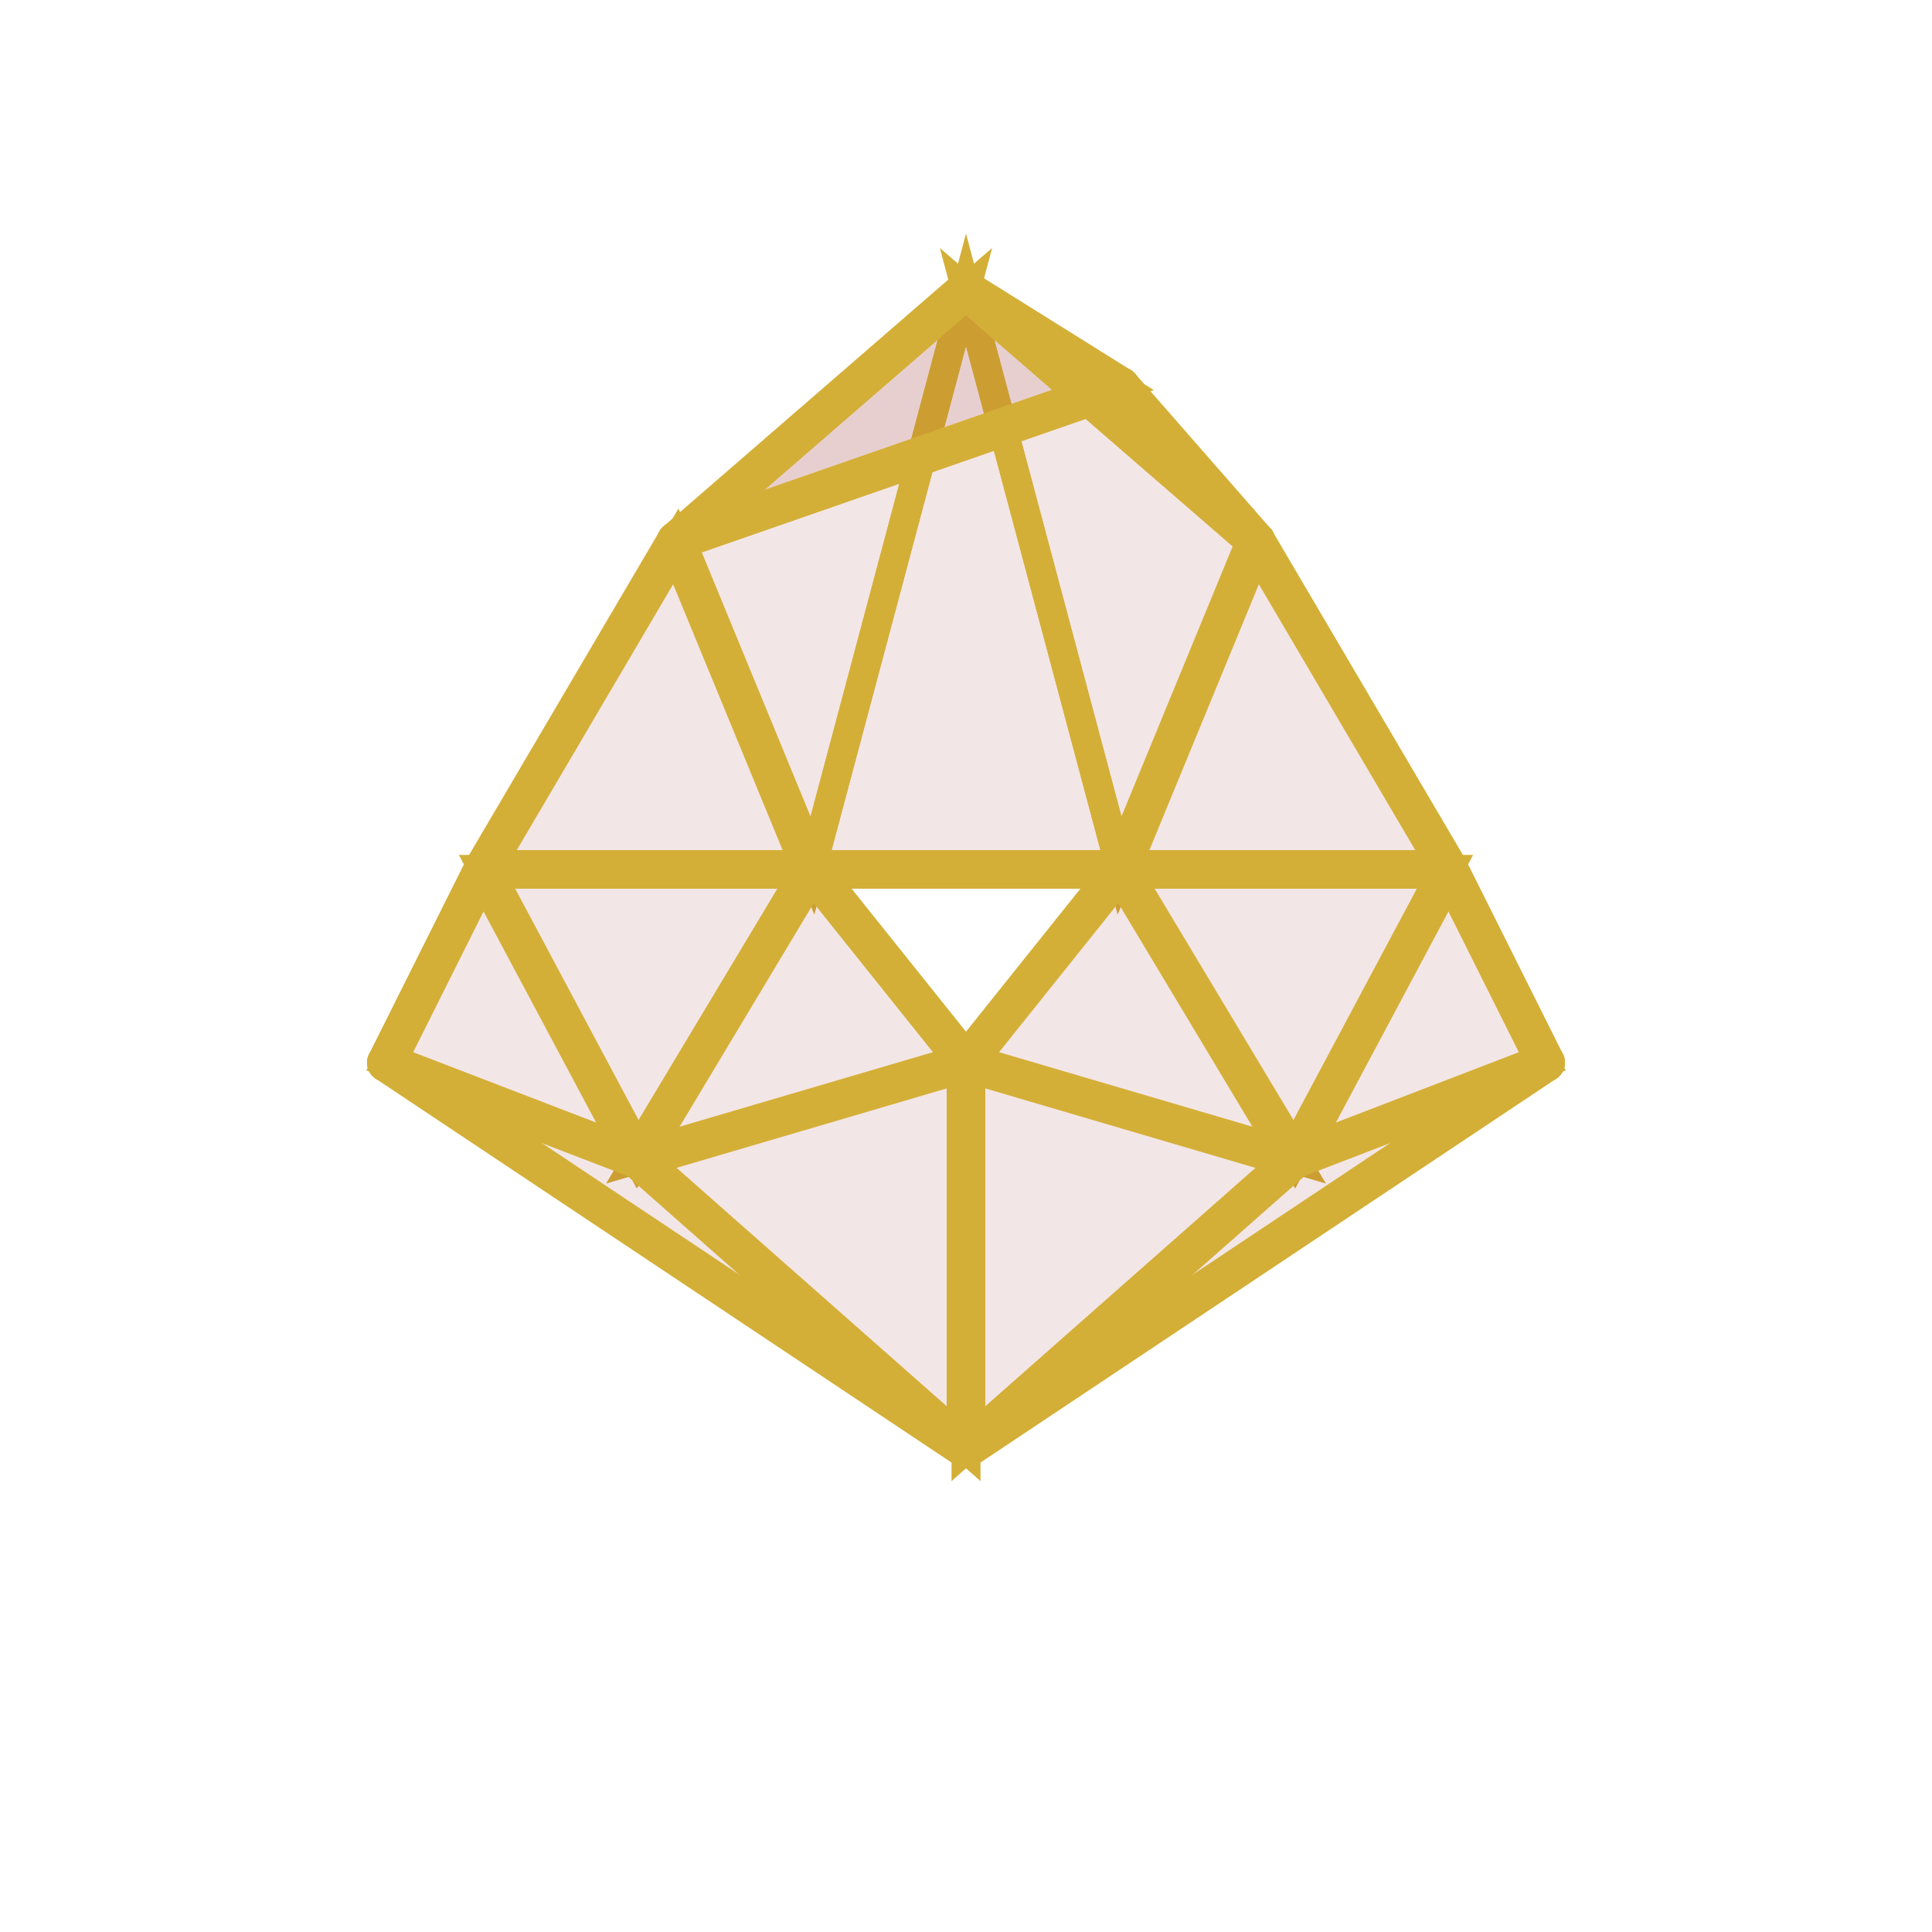
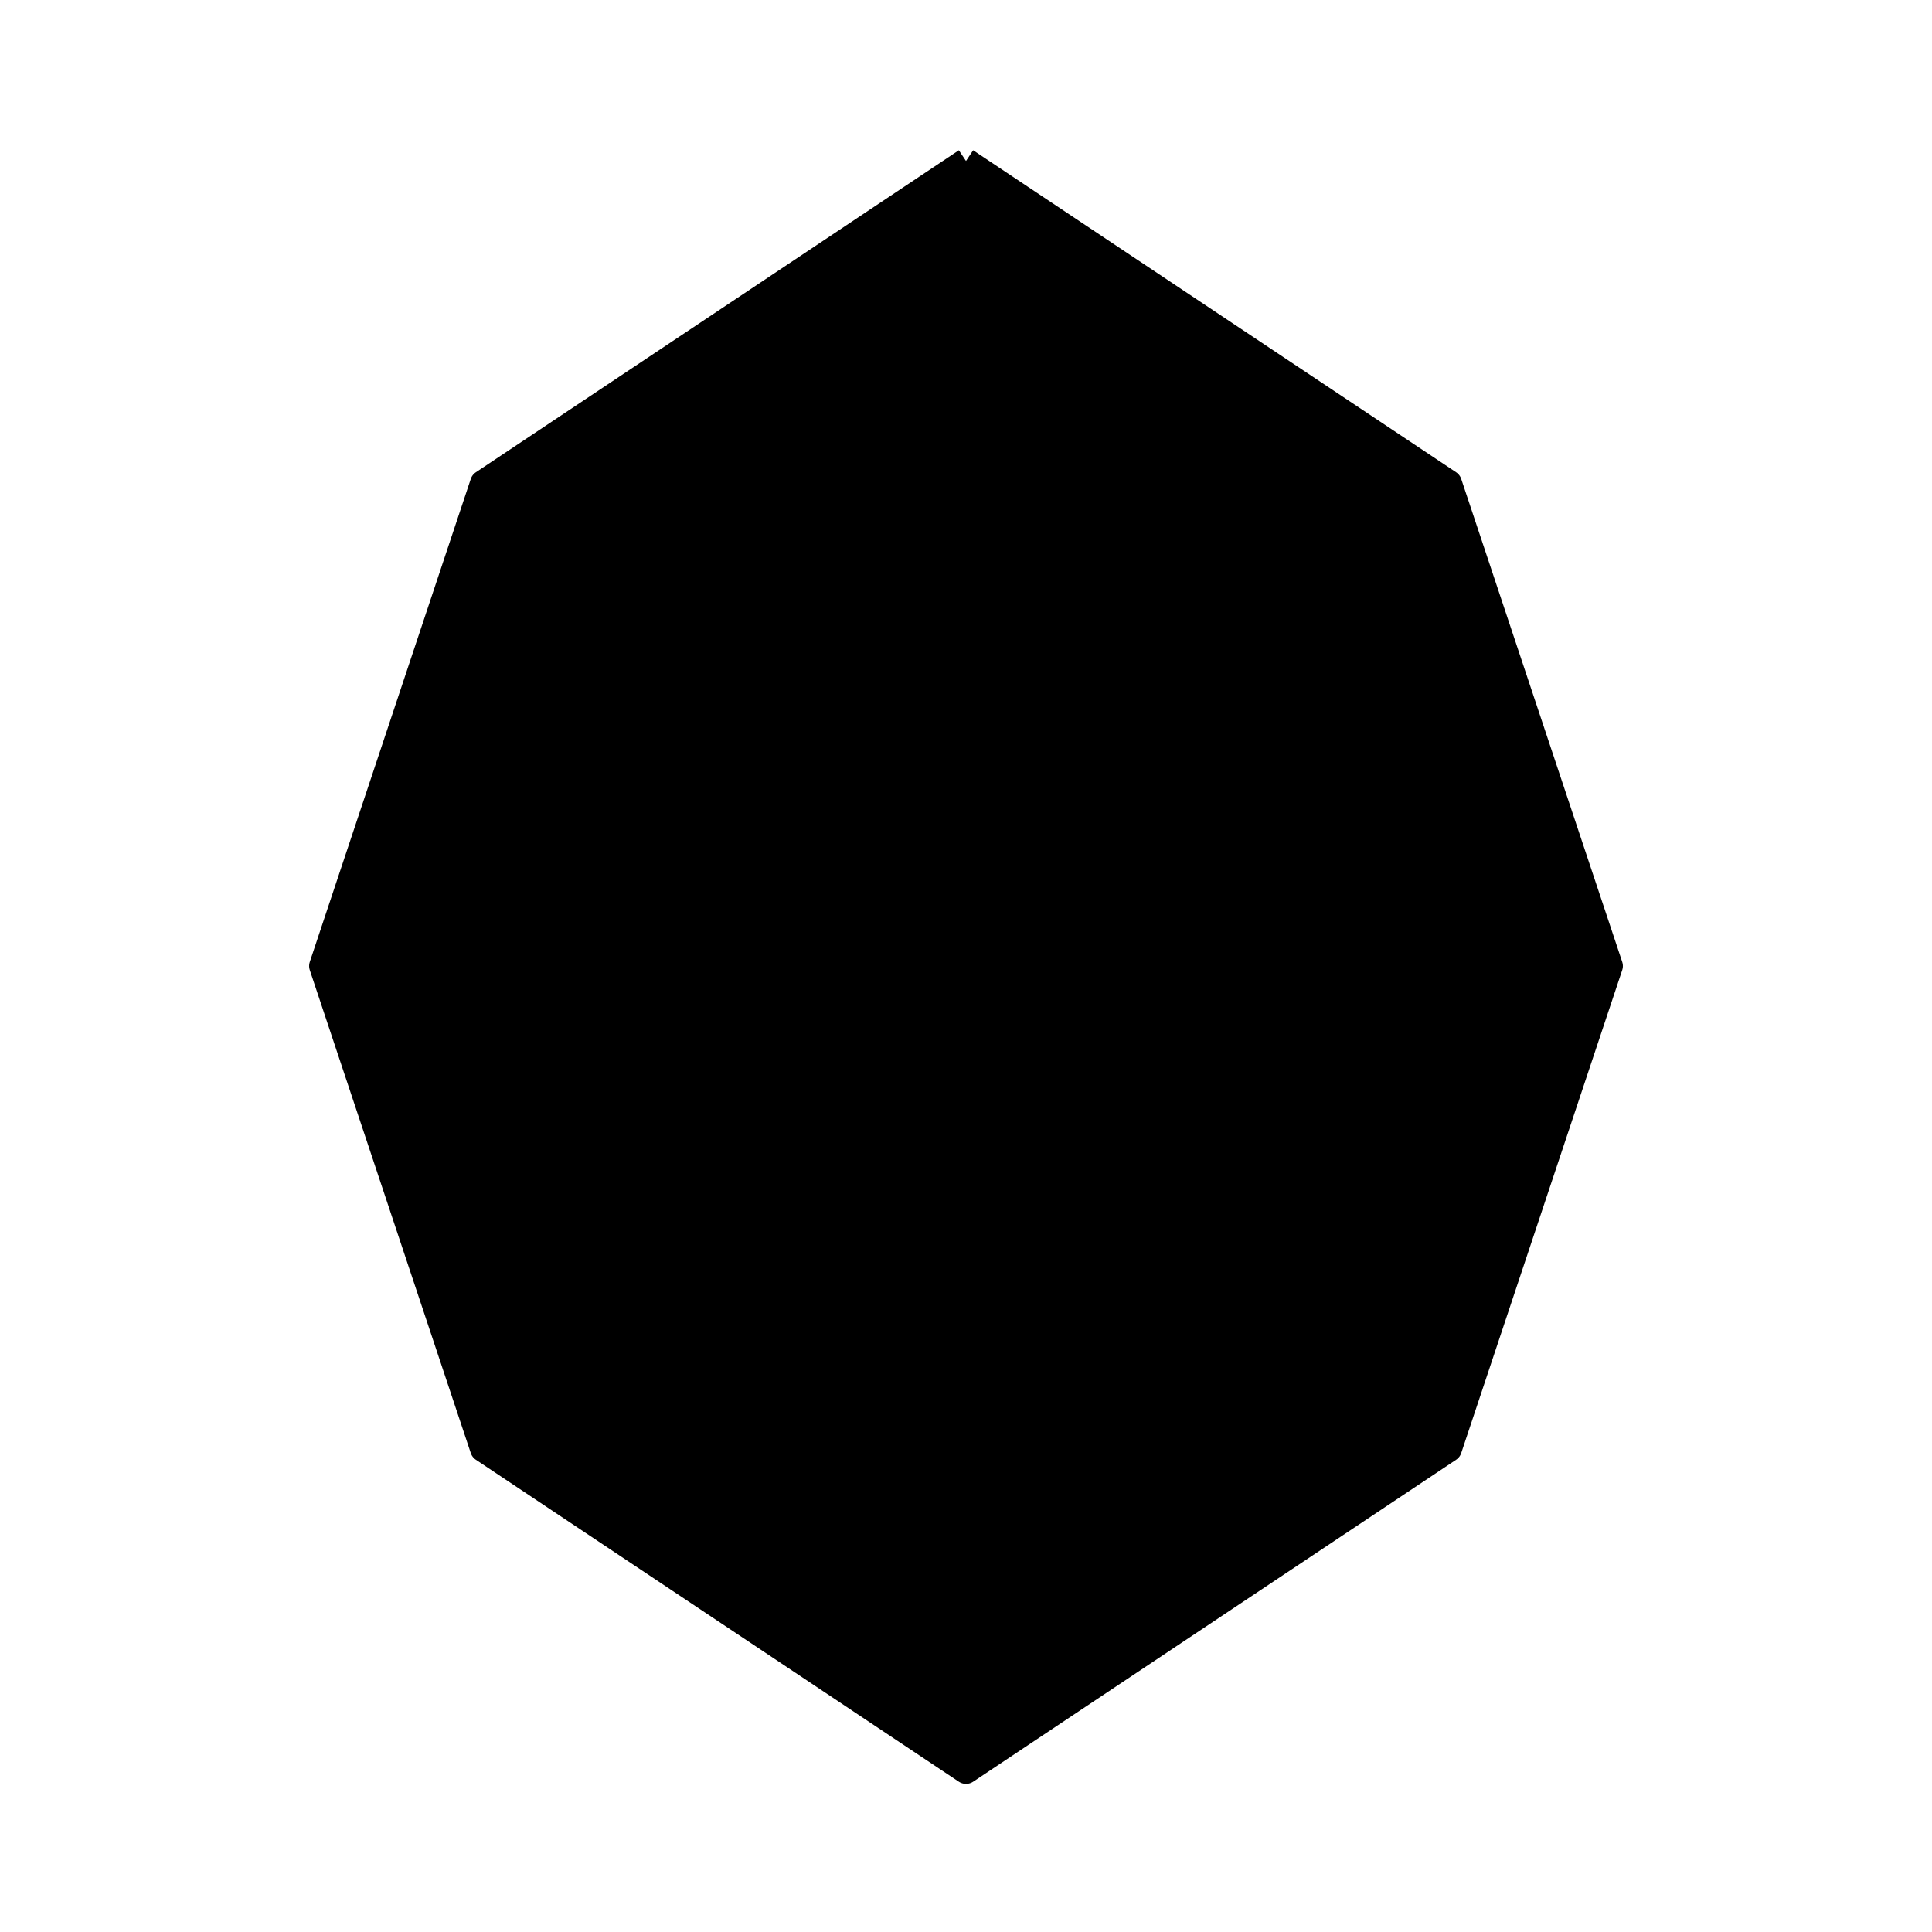
- <svg xmlns="http://www.w3.org/2000/svg" viewBox="0 0 100 100">
-   <defs>
-     <style>
-       .d20-line {
-         fill: none;
-         stroke: #d4af37;
-         stroke-width: 2;
-         stroke-linecap: round;
-         stroke-linejoin: round;
-       }
-       .d20-face {
-         fill: #8b0000;
-         fill-opacity: 0.1;
-         stroke: #d4af37;
-         stroke-width: 1.5;
-       }
-     </style>
-   </defs>
-   <g>
-     <polygon class="d20-face" points="50,15 35,28 42,45" />
-     <polygon class="d20-face" points="50,15 42,45 58,45" />
-     <polygon class="d20-face" points="50,15 58,45 65,28" />
-     <polygon class="d20-face" points="50,15 65,28 58,20" />
-     <polygon class="d20-face" points="50,15 58,20 35,28" />
-     <polygon class="d20-face" points="35,28 25,45 42,45" />
-     <polygon class="d20-face" points="42,45 25,45 33,60" />
-     <polygon class="d20-face" points="42,45 33,60 50,55" />
-     <polygon class="d20-face" points="58,45 50,55 67,60" />
-     <polygon class="d20-face" points="58,45 67,60 75,45" />
-     <polygon class="d20-face" points="65,28 75,45 58,45" />
-     <polygon class="d20-face" points="33,60 25,45 20,55" />
-     <polygon class="d20-face" points="33,60 20,55 50,75" />
-     <polygon class="d20-face" points="50,55 33,60 50,75" />
-     <polygon class="d20-face" points="50,55 50,75 67,60" />
-     <polygon class="d20-face" points="67,60 50,75 80,55" />
-     <polygon class="d20-face" points="67,60 80,55 75,45" />
-     <line class="d20-line" x1="50" y1="15" x2="35" y2="28" />
-     <line class="d20-line" x1="50" y1="15" x2="65" y2="28" />
-     <line class="d20-line" x1="50" y1="15" x2="58" y2="20" />
-     <line class="d20-line" x1="35" y1="28" x2="42" y2="45" />
-     <line class="d20-line" x1="42" y1="45" x2="58" y2="45" />
-     <line class="d20-line" x1="58" y1="45" x2="65" y2="28" />
-     <line class="d20-line" x1="65" y1="28" x2="58" y2="20" />
-     <line class="d20-line" x1="58" y1="20" x2="35" y2="28" />
-     <line class="d20-line" x1="35" y1="28" x2="25" y2="45" />
-     <line class="d20-line" x1="25" y1="45" x2="42" y2="45" />
-     <line class="d20-line" x1="25" y1="45" x2="33" y2="60" />
-     <line class="d20-line" x1="33" y1="60" x2="42" y2="45" />
-     <line class="d20-line" x1="42" y1="45" x2="50" y2="55" />
-     <line class="d20-line" x1="50" y1="55" x2="33" y2="60" />
-     <line class="d20-line" x1="50" y1="55" x2="58" y2="45" />
-     <line class="d20-line" x1="58" y1="45" x2="67" y2="60" />
-     <line class="d20-line" x1="67" y1="60" x2="50" y2="55" />
-     <line class="d20-line" x1="67" y1="60" x2="75" y2="45" />
-     <line class="d20-line" x1="75" y1="45" x2="58" y2="45" />
-     <line class="d20-line" x1="75" y1="45" x2="65" y2="28" />
-     <line class="d20-line" x1="33" y1="60" x2="20" y2="55" />
-     <line class="d20-line" x1="20" y1="55" x2="25" y2="45" />
-     <line class="d20-line" x1="20" y1="55" x2="50" y2="75" />
-     <line class="d20-line" x1="50" y1="75" x2="33" y2="60" />
-     <line class="d20-line" x1="50" y1="75" x2="50" y2="55" />
-     <line class="d20-line" x1="50" y1="75" x2="67" y2="60" />
-     <line class="d20-line" x1="67" y1="60" x2="80" y2="55" />
-     <line class="d20-line" x1="80" y1="55" x2="50" y2="75" />
-     <line class="d20-line" x1="80" y1="55" x2="75" y2="45" />
-   </g>
+ <svg xmlns="http://www.w3.org/2000/svg" viewBox="0 0 600 600">
+   <path fill="currentColor" stroke="currentColor" stroke-width="8" stroke-linejoin="round" d="M300 50L150 150L100 300L150 450L300 550L450 450L500 300L450 150L300 50M300 50L200 220M300 50L400 220M150 150L100 300M150 150L200 220M450 150L500 300M450 150L400 220M100 300L150 450M500 300L450 450M150 450L300 550M450 450L300 550M200 220L100 300M200 220L150 450M200 220L300 400M200 220L400 220M400 220L500 300M400 220L450 450M400 220L300 400M300 400L150 450M300 400L450 450M300 400L300 550" />
</svg>
